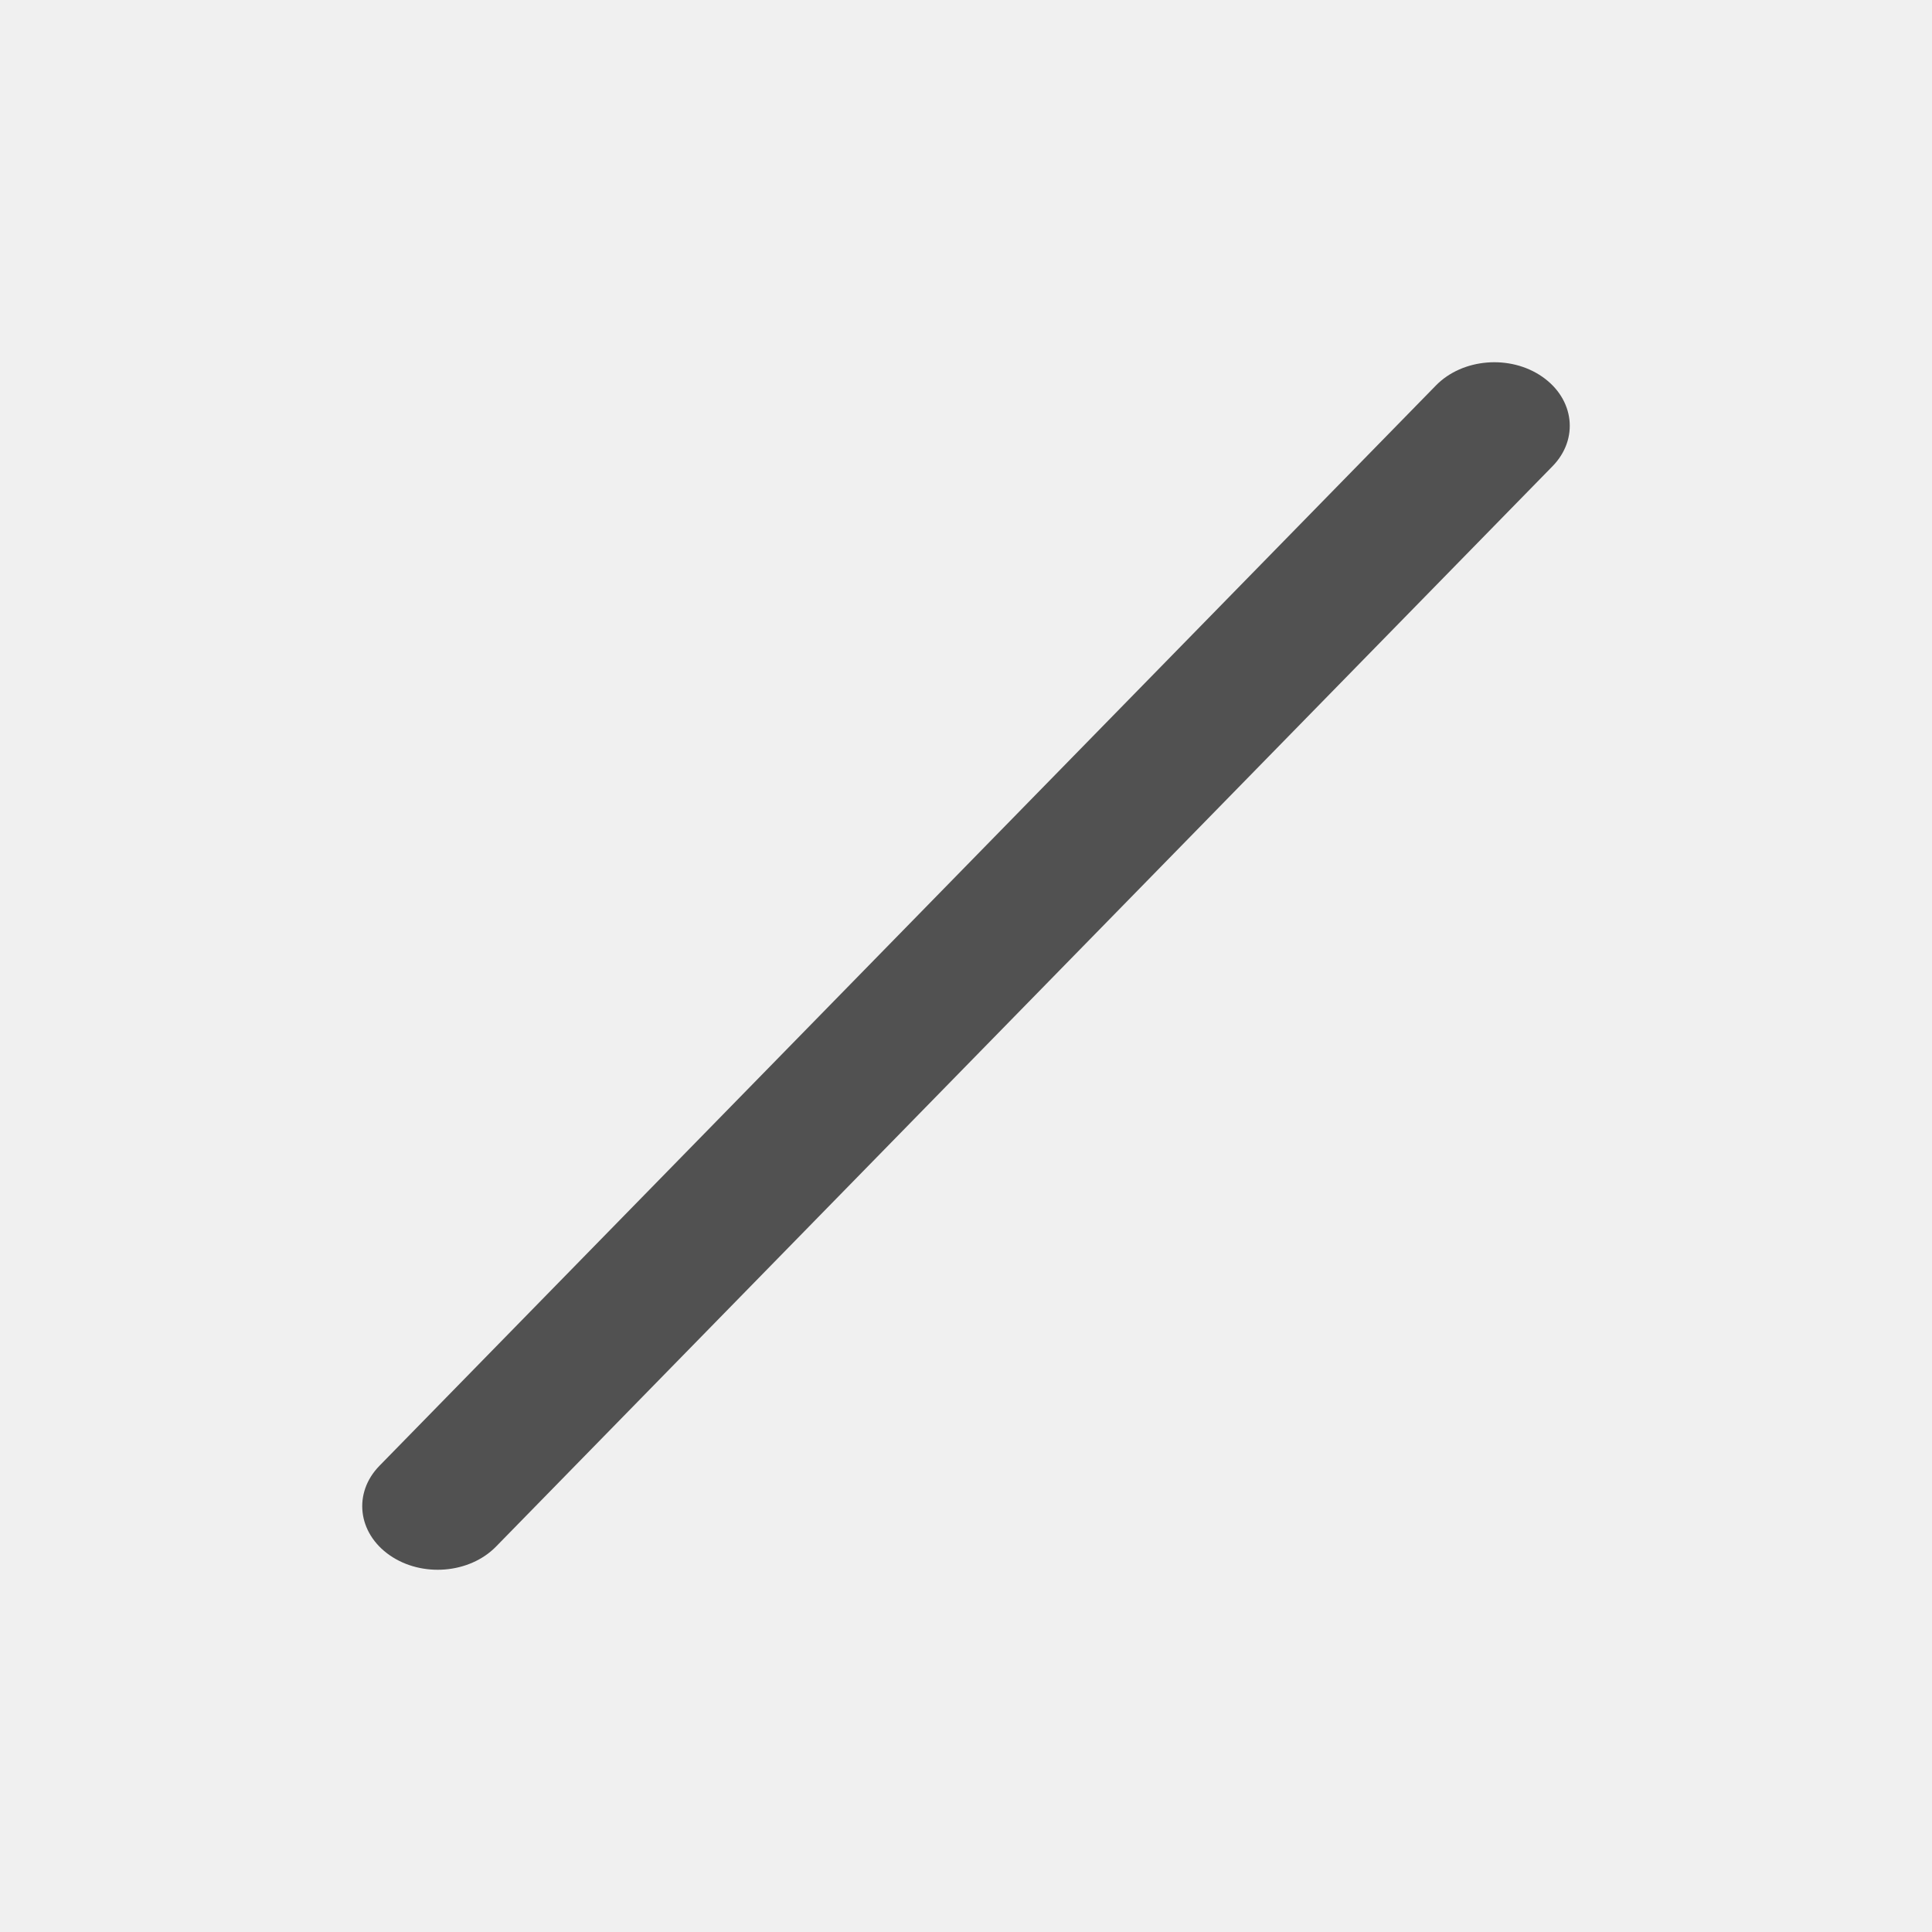
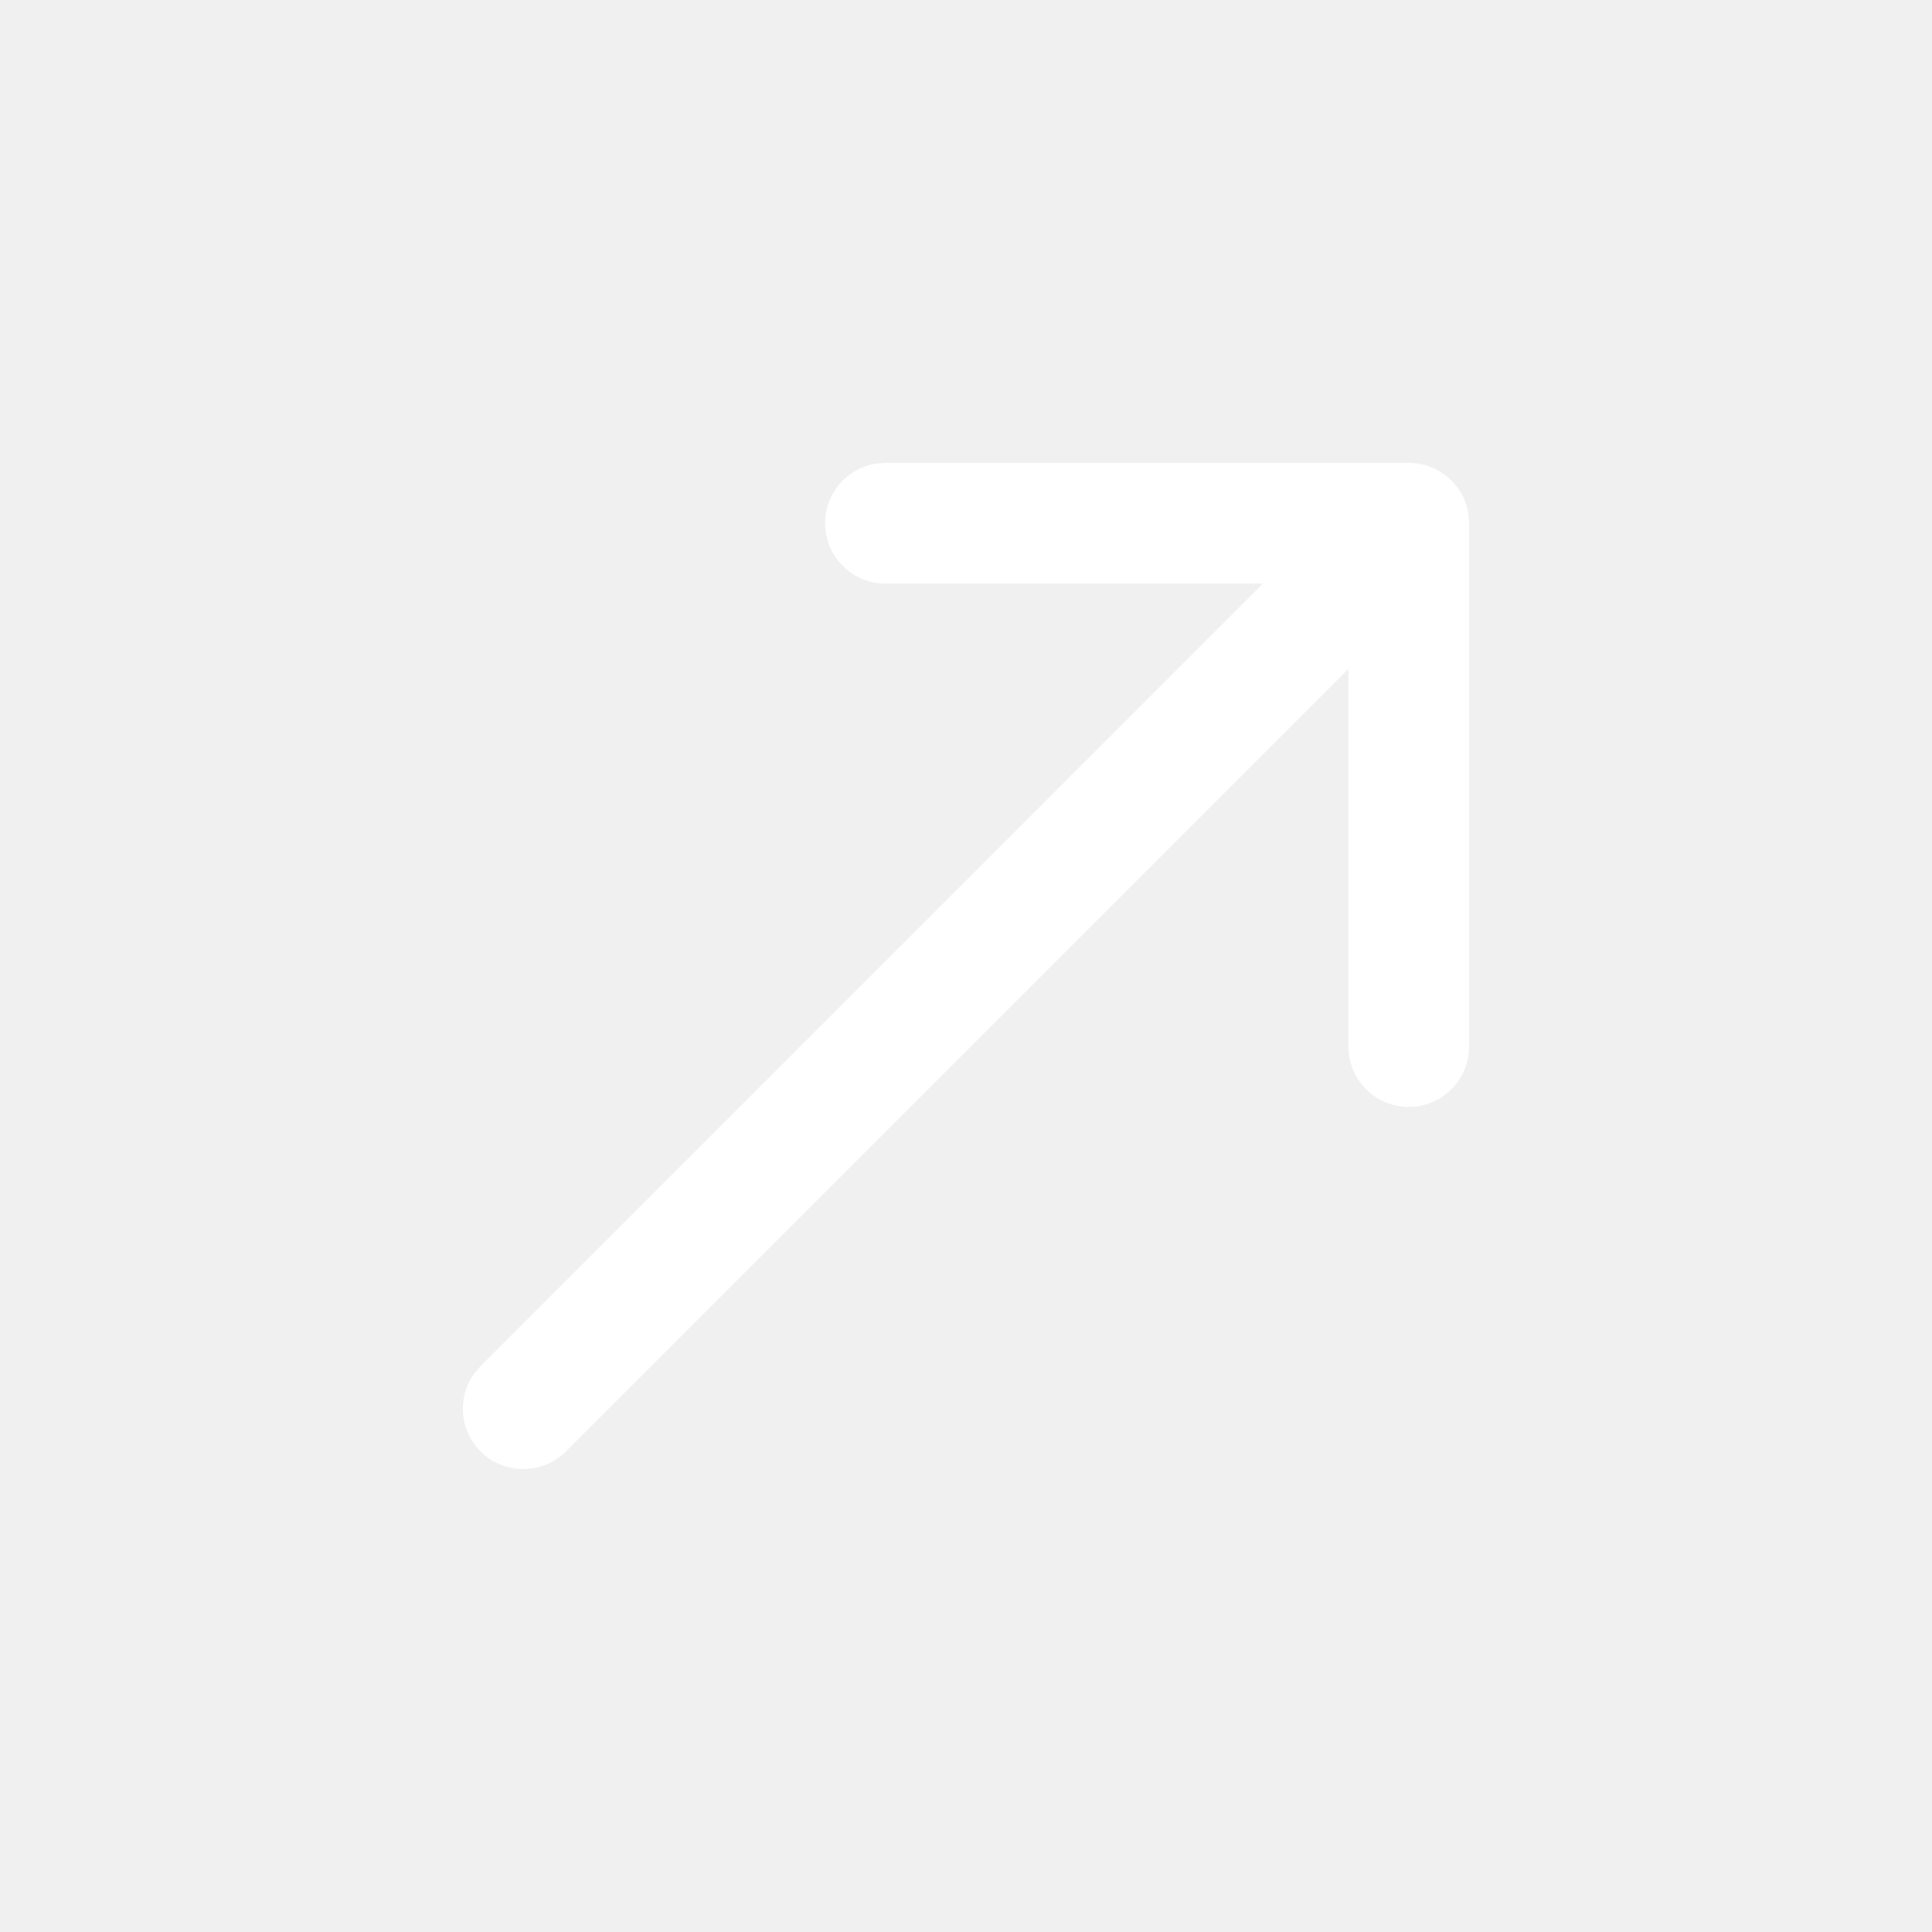
- <svg xmlns="http://www.w3.org/2000/svg" class="icon" width="24px" height="24px" viewBox="0 0 1024 1024" version="1.1">
-   <path fill="#515151" d="M262.88 819.744l560-572.64c14.048-14.368 11.616-35.584-5.44-47.424-17.056-11.84-42.272-9.76-56.32 4.576l-560 572.64c-14.048 14.368-11.616 35.584 5.44 47.424 17.056 11.84 42.272 9.76 56.32-4.576z" />
+ <svg xmlns="http://www.w3.org/2000/svg" width="24px" height="24px" viewBox="0 0 24 24" version="1.1">
+   <g id="箭头1" stroke="none" stroke-width="1" fill="none" fill-rule="evenodd">
+     <rect id="箭头1" x="0" y="0" width="24" height="24" />
+     <path d="M17.5,5.75 L17.517,5.75 C17.537,5.751 17.557,5.752 17.577,5.754 L17.5,5.75 C17.547,5.75 17.593,5.754 17.637,5.763 C17.648,5.765 17.66,5.767 17.671,5.77 C17.695,5.775 17.717,5.782 17.739,5.789 C17.749,5.792 17.759,5.796 17.77,5.8 C17.789,5.807 17.808,5.815 17.826,5.824 C17.84,5.831 17.855,5.839 17.869,5.847 C17.887,5.857 17.904,5.867 17.92,5.879 C17.931,5.886 17.941,5.893 17.951,5.901 C18.008,5.944 18.059,5.994 18.101,6.051 L18.03,5.97 C18.067,6.007 18.1,6.047 18.127,6.089 C18.141,6.109 18.153,6.13 18.164,6.152 C18.169,6.161 18.174,6.169 18.178,6.178 C18.19,6.205 18.202,6.233 18.212,6.263 C18.214,6.27 18.216,6.276 18.218,6.282 C18.229,6.319 18.238,6.358 18.243,6.398 L18.25,6.5 L18.25,13 C18.25,13.414 17.914,13.75 17.5,13.75 C17.12,13.75 16.807,13.468 16.757,13.102 L16.75,13 L16.75,8.31 L7.03,18.03 C6.737,18.323 6.263,18.323 5.97,18.03 C5.703,17.764 5.679,17.347 5.897,17.054 L5.97,16.97 L15.688,7.25 L11,7.25 C10.62,7.25 10.307,6.968 10.257,6.602 L10.25,6.5 C10.25,6.12 10.532,5.807 10.898,5.757 L11,5.75 L17.5,5.75 Z" id="形状结合" fill="#FFFFFF" fill-rule="nonzero" />
+   </g>
</svg>
